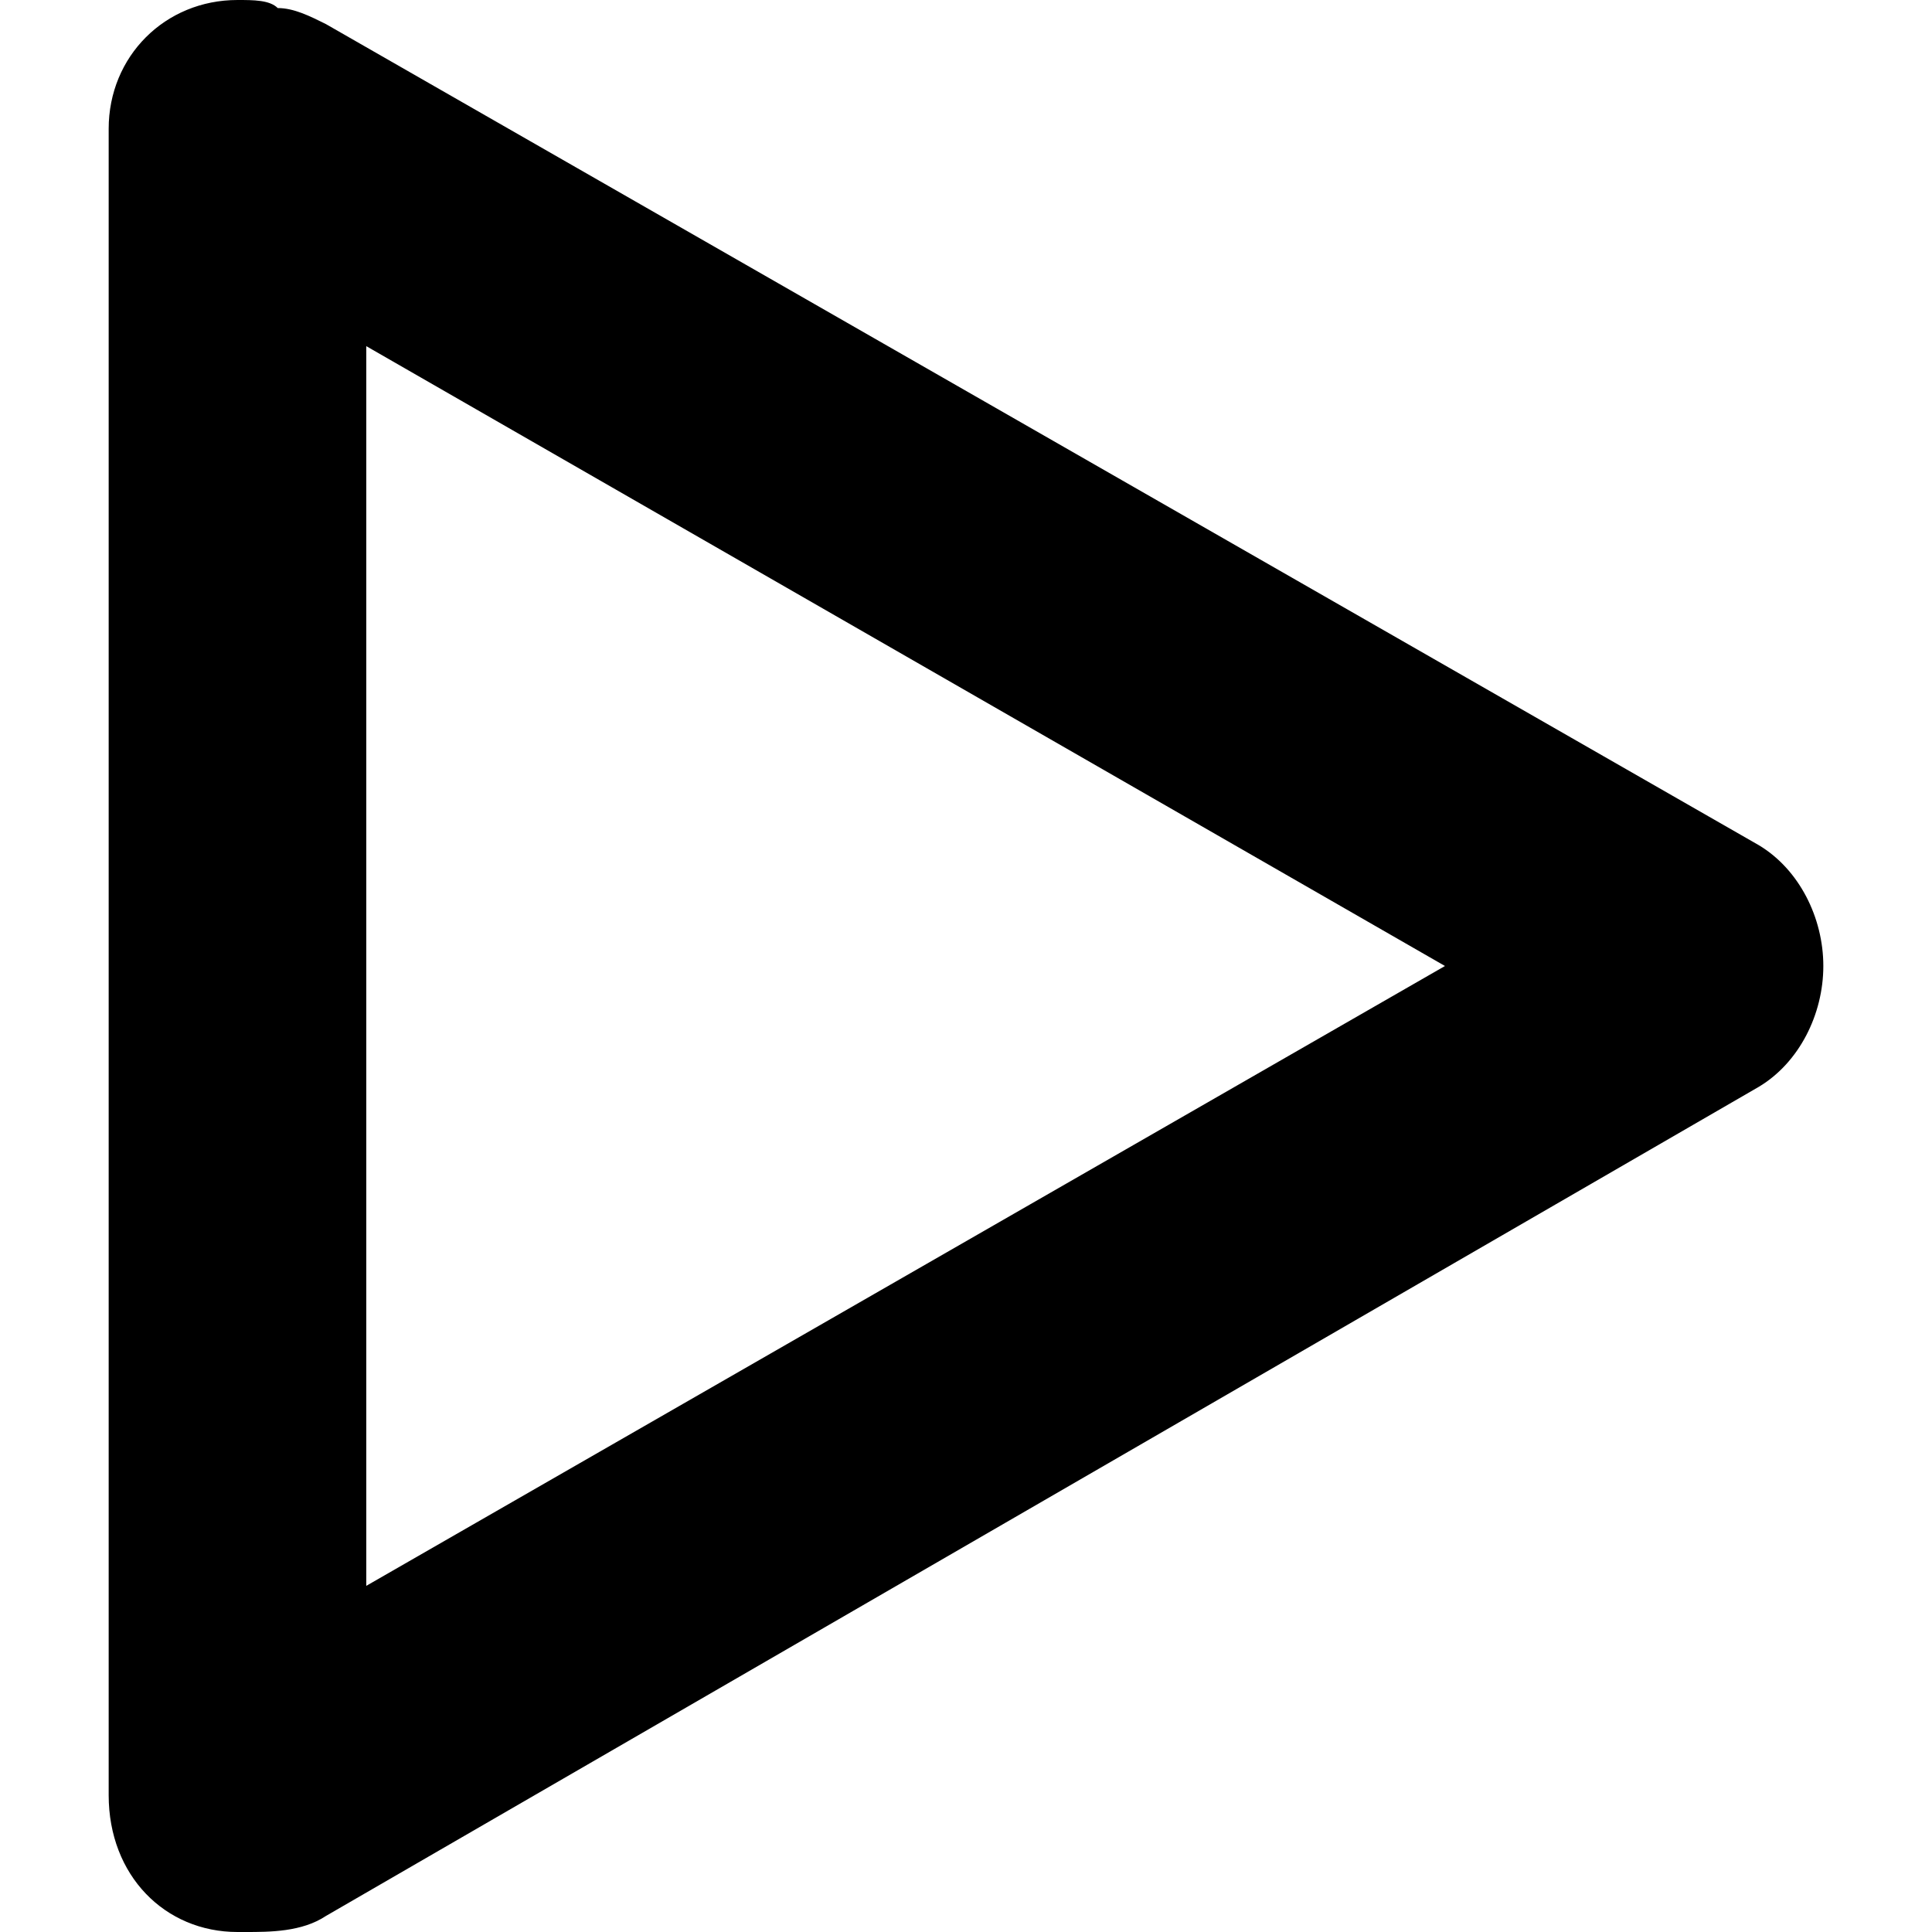
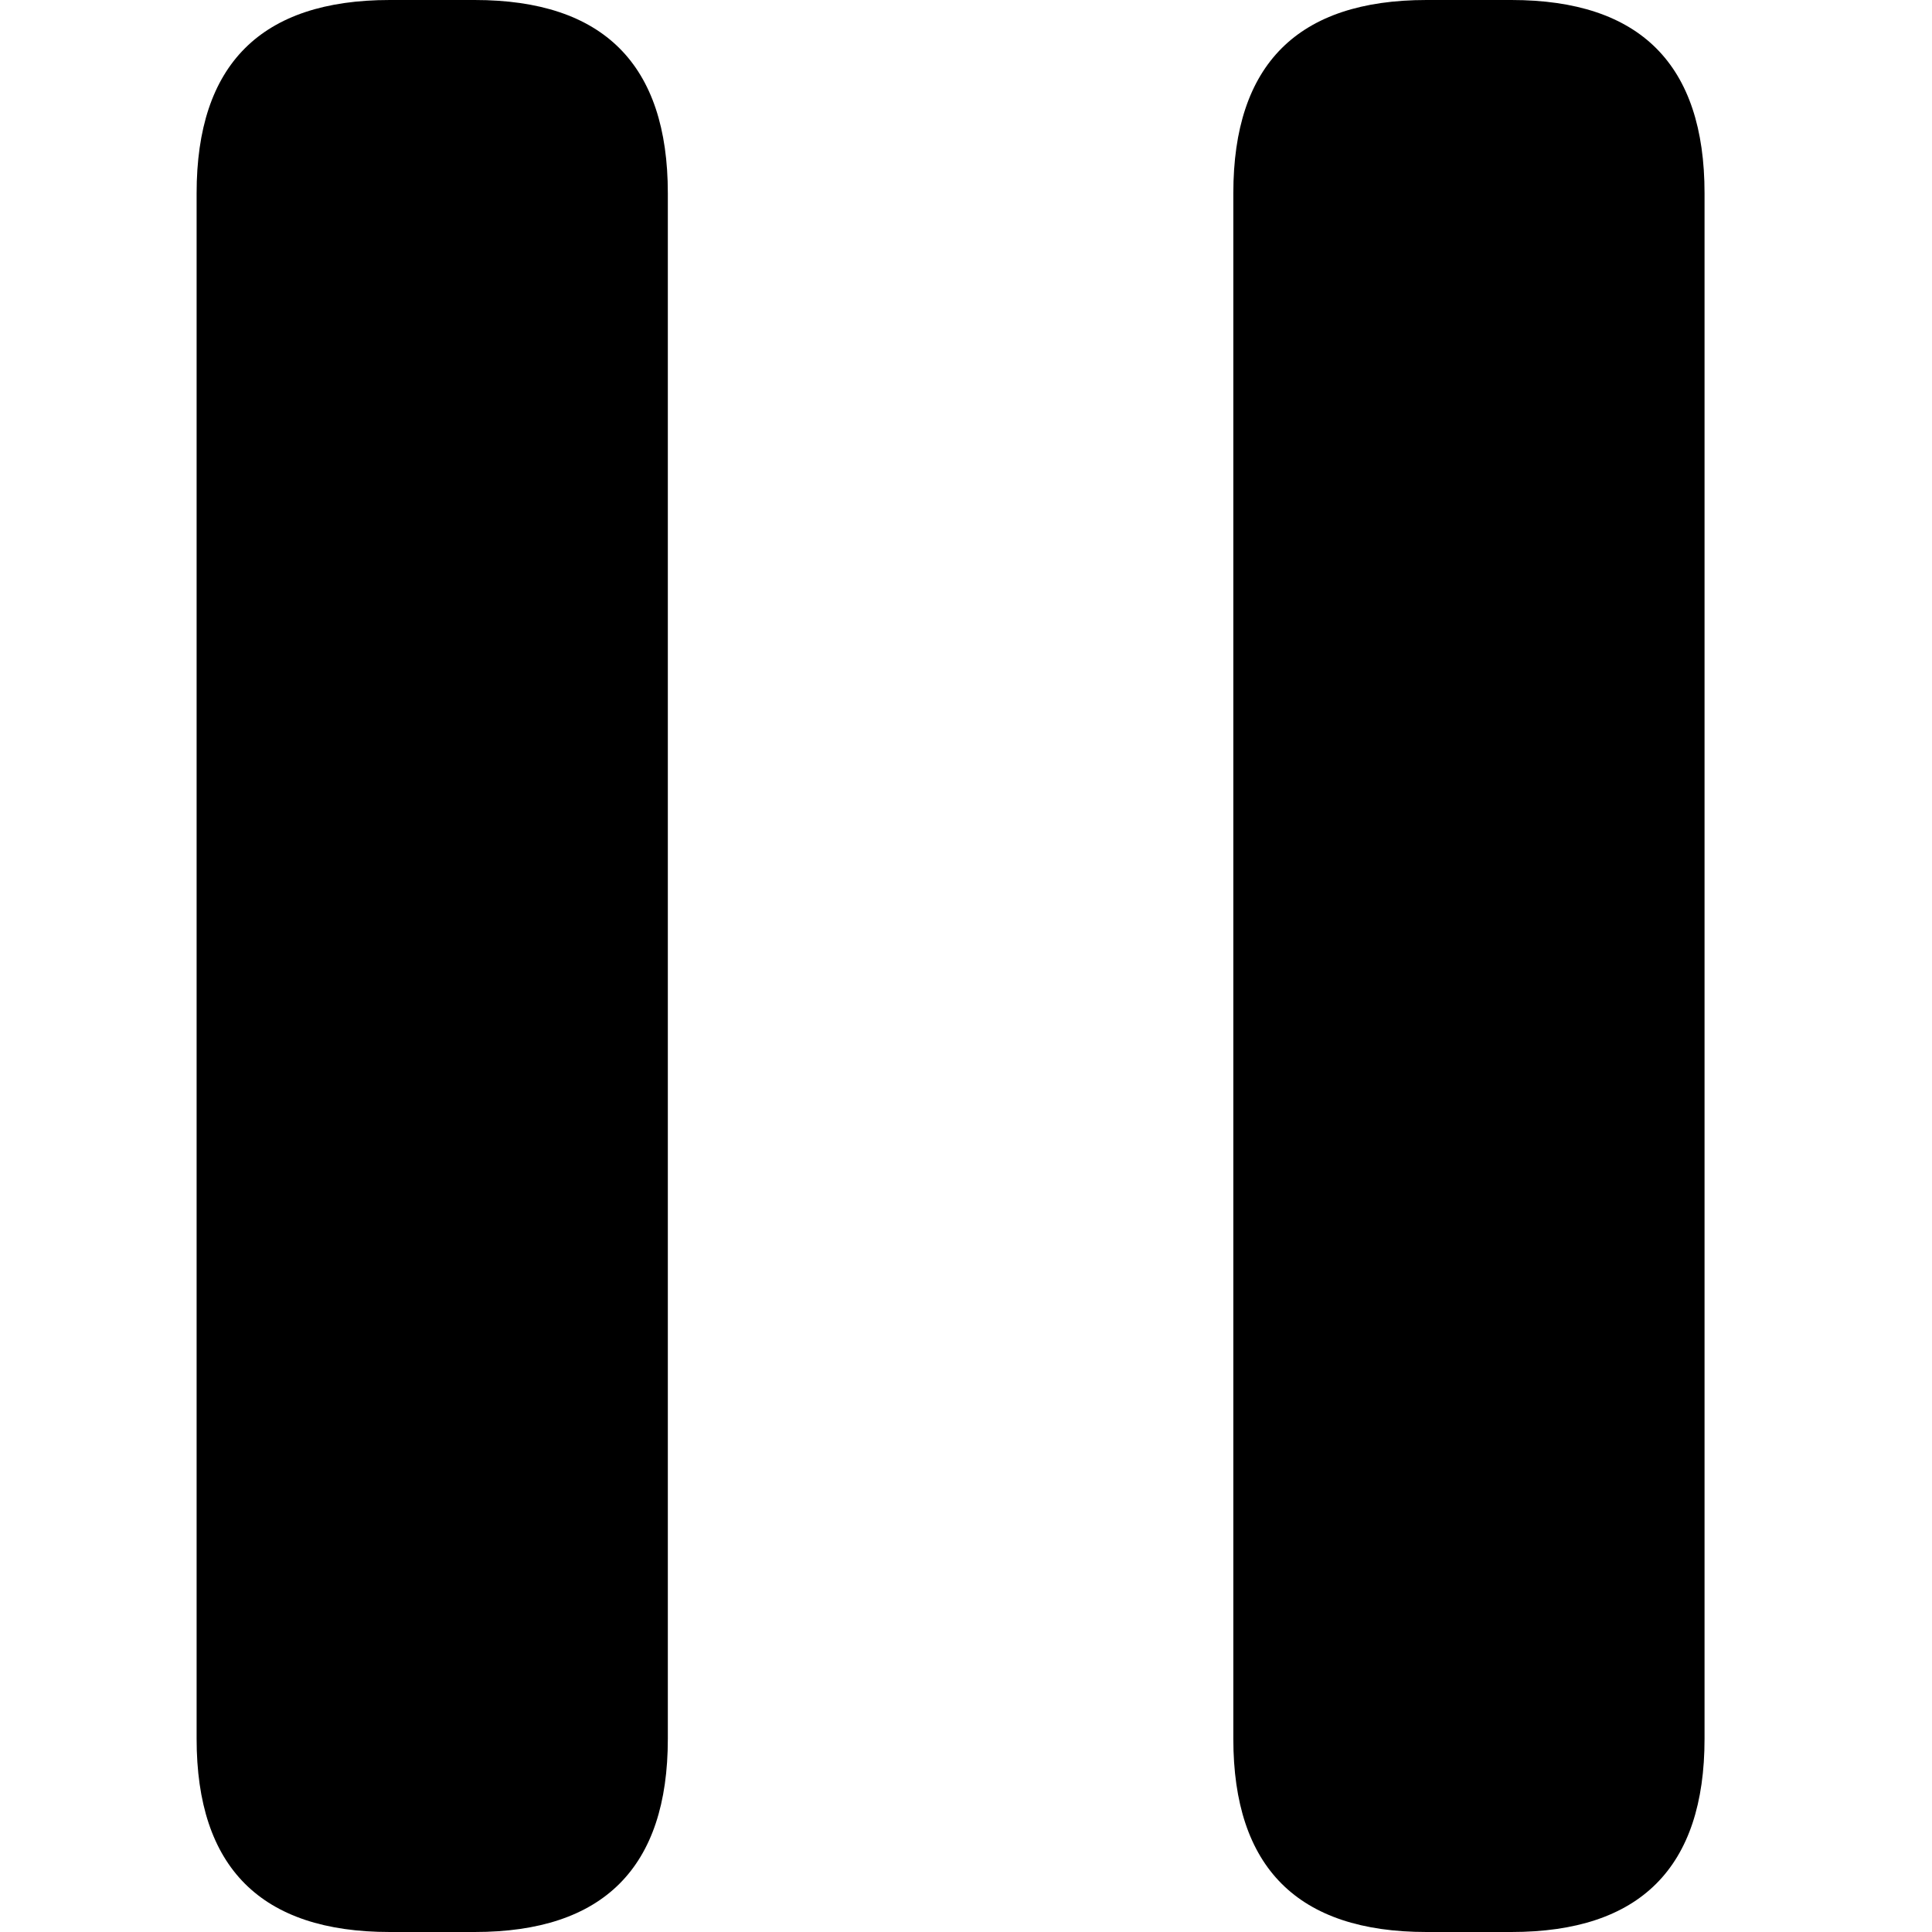
- <svg xmlns="http://www.w3.org/2000/svg" t="1537186650934" class="icon" style="" viewBox="0 0 1024 1024" version="1.1" p-id="3124" width="200" height="200">
+ <svg xmlns="http://www.w3.org/2000/svg" t="1537189880474" class="icon" style="" viewBox="0 0 1024 1024" version="1.1" p-id="5246" width="200" height="200">
  <defs>
    <style type="text/css" />
  </defs>
-   <path d="M147.2 4.267C142.933 0 134.4 0 125.867 0 87.467 0 57.6 29.867 57.6 68.267v883.2c0 42.667 29.867 72.533 68.267 72.533h4.267c12.8 0 29.867 0 42.667-8.533l759.467-439.467c21.333-12.8 34.133-38.4 34.133-64s-12.8-51.2-34.133-64L172.8 12.8C164.267 8.533 155.733 4.267 147.2 4.267z m46.933 179.2L765.867 512 194.133 840.533V183.467z" p-id="3125" />
+   <path d="M104.21 0m102.4 0l44.954 0q102.4 0 102.4 102.4l0 819.2q0 102.4-102.4 102.4l-44.954 0q-102.4 0-102.4-102.4l0-819.2q0-102.4 102.4-102.4Z" p-id="5247" />
+   <path d="M653.689 0m102.4 0l44.954 0q102.4 0 102.4 102.4l0 819.2q0 102.4-102.4 102.4l-44.954 0q-102.4 0-102.4-102.4l0-819.2q0-102.4 102.4-102.4Z" p-id="5248" />
</svg>
